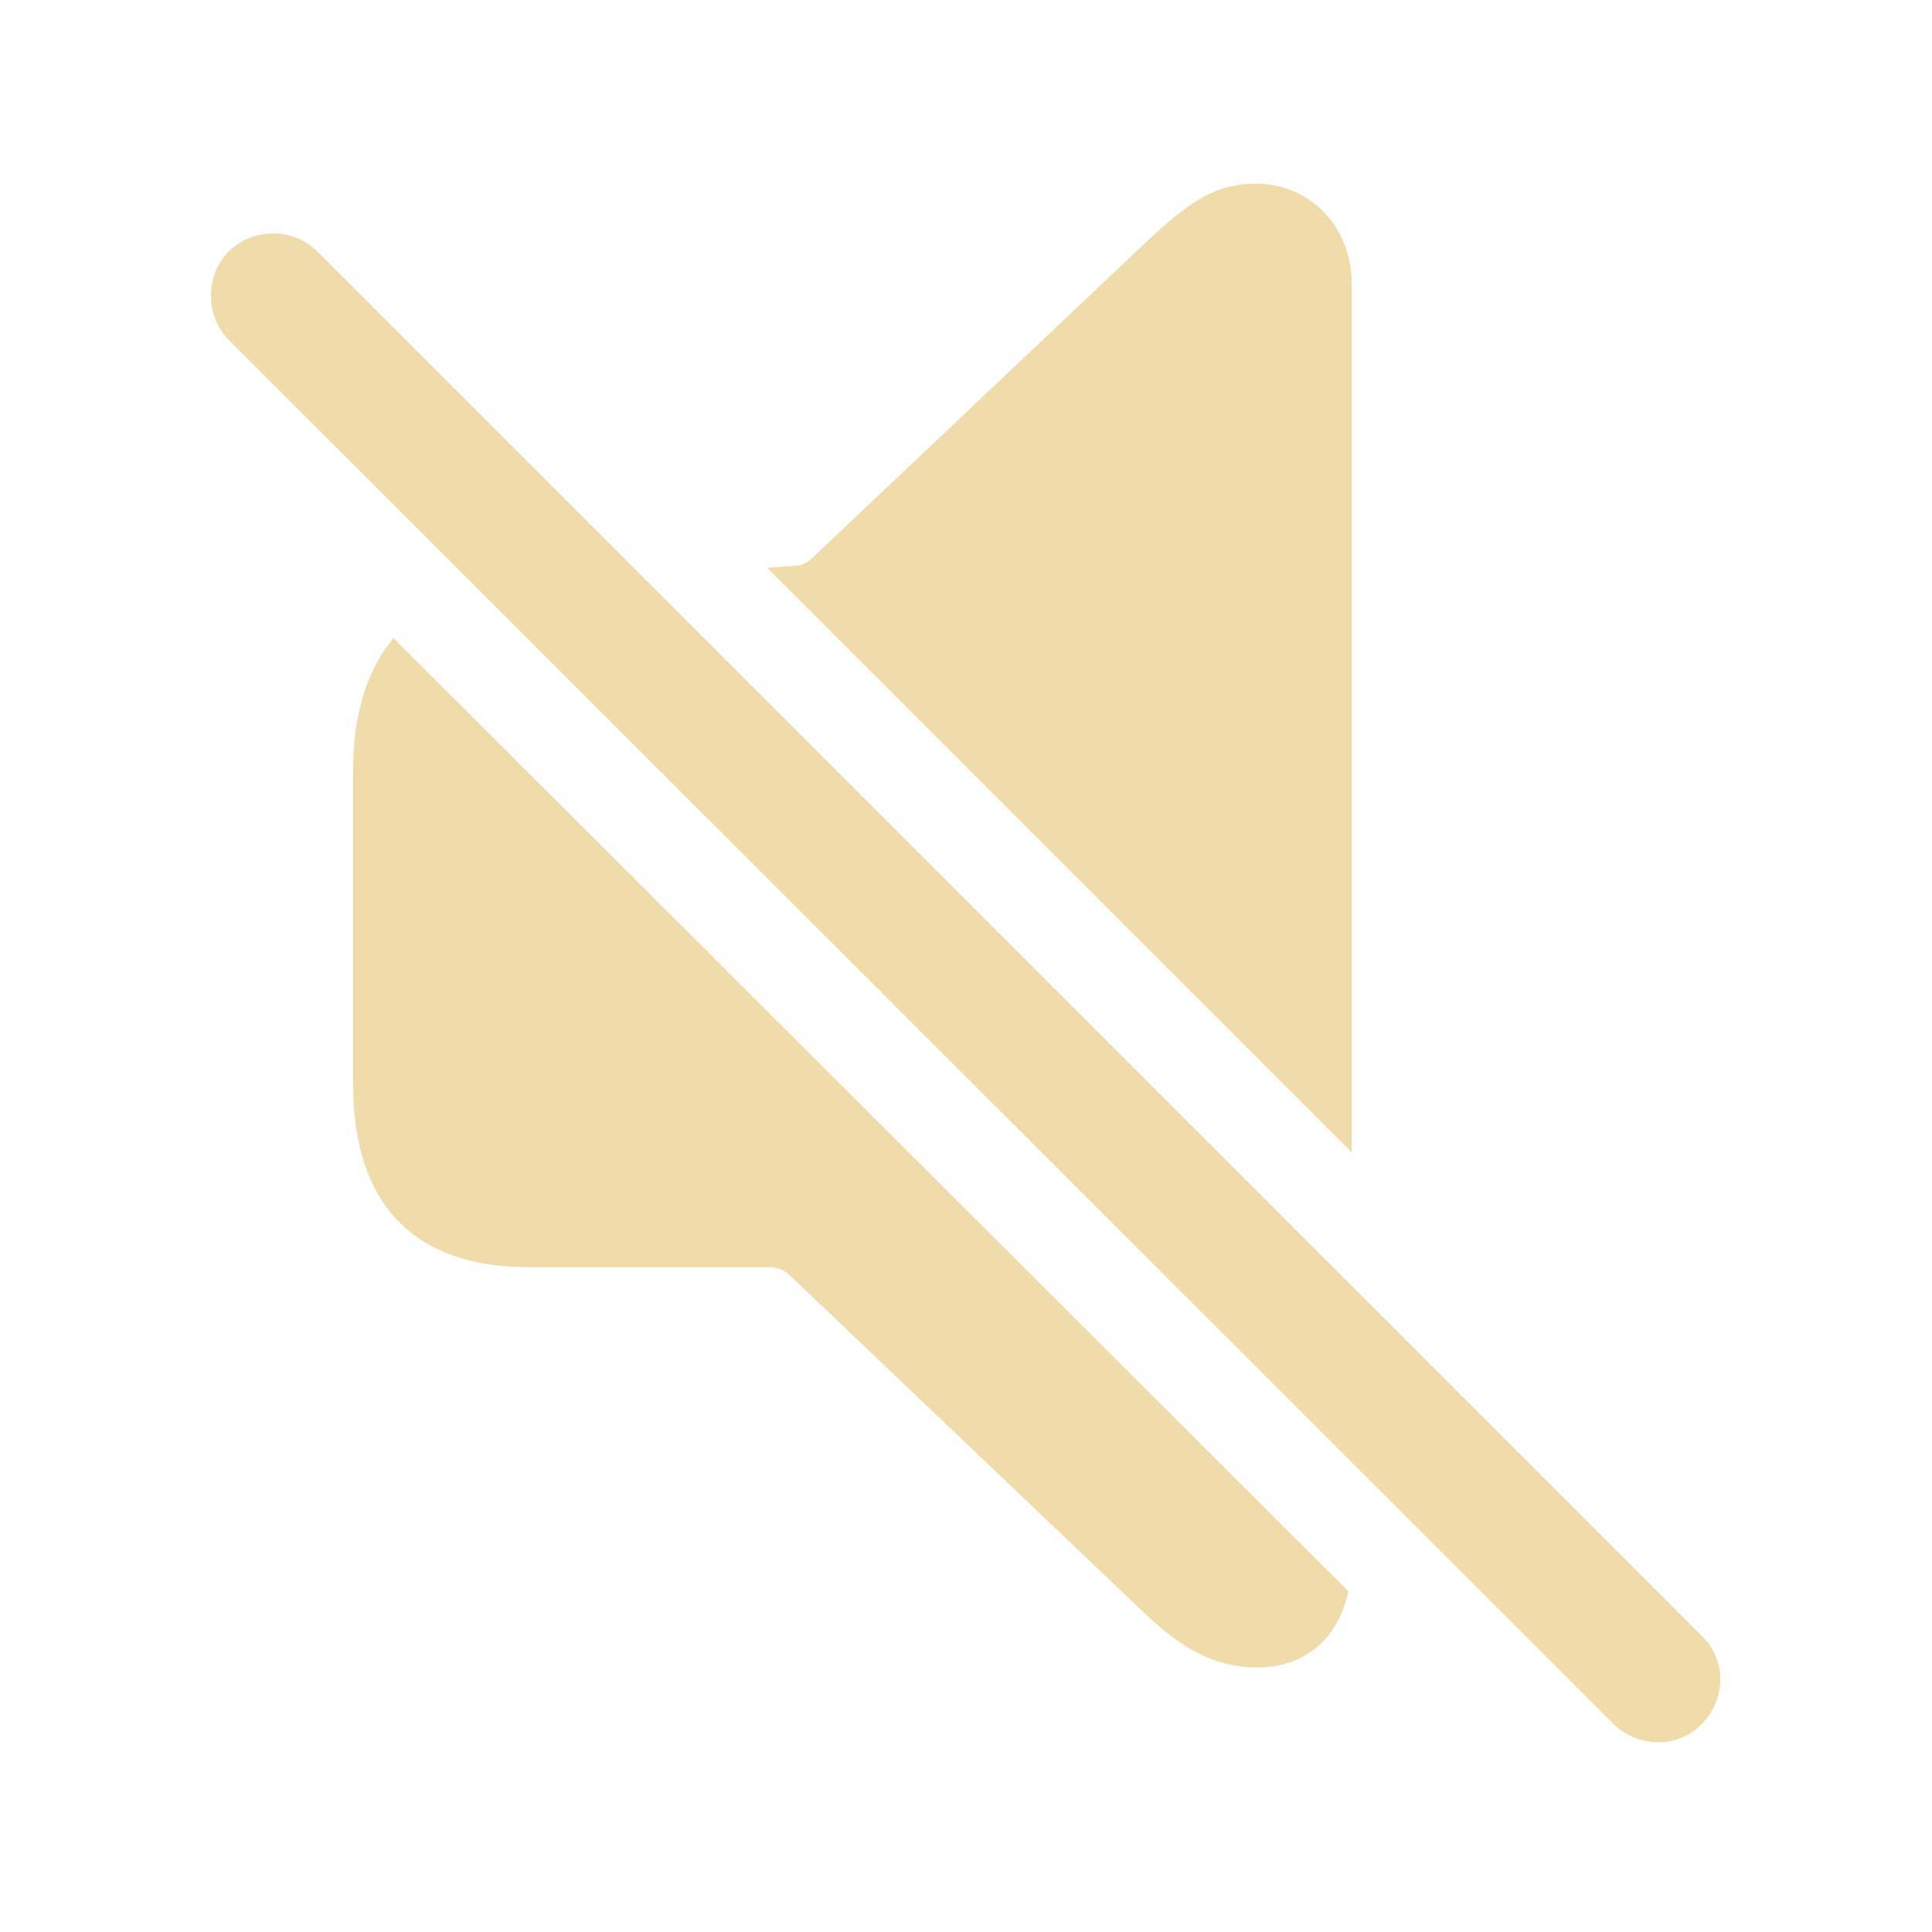
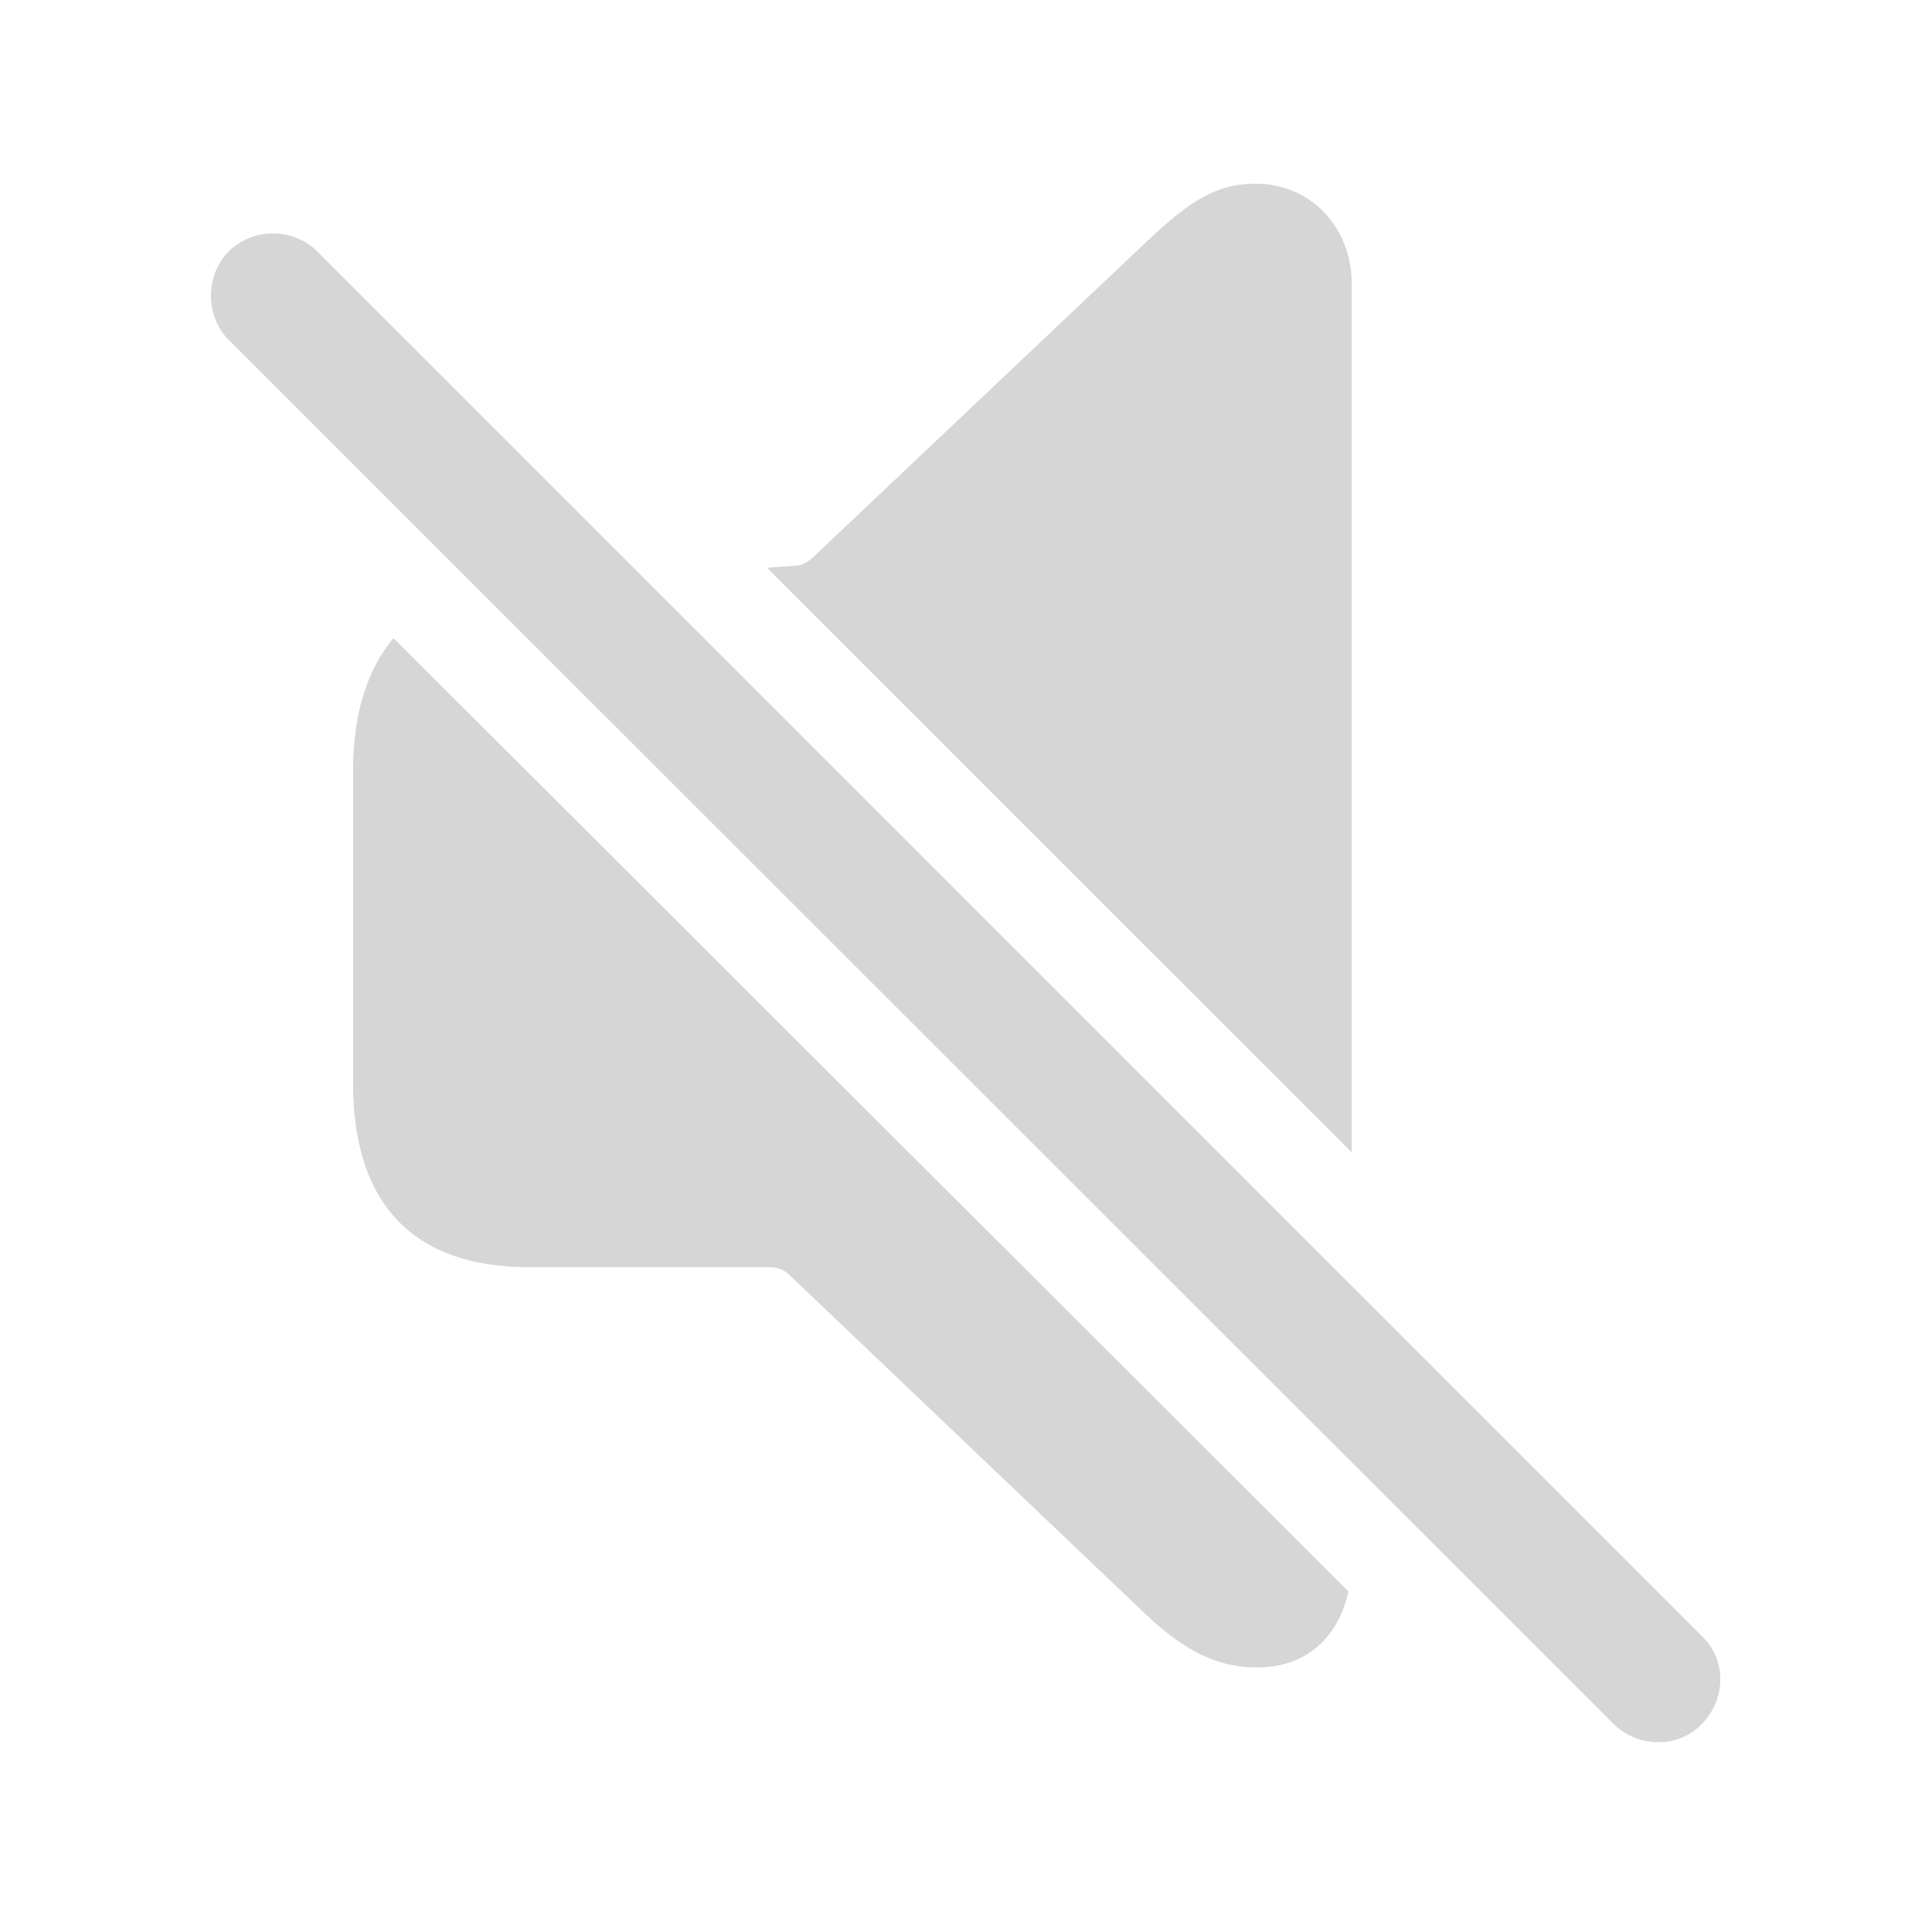
- <svg fill="#F0DBAA" width="120px" height="120px" viewBox="0 0 56 56">
+ <svg fill="#D6D6D6" width="120px" height="120px" viewBox="0 0 56 56">
  <path d="M 39.18 33.402 L 39.18 8.207 C 39.18 6.637 38.031 5.324 36.391 5.324 C 35.242 5.324 34.469 5.84 33.227 7.012 L 23.617 16.105 C 23.477 16.246 23.336 16.34 23.172 16.387 L 22.234 16.457 Z M 46.773 49.973 C 47.5 50.676 48.648 50.676 49.328 49.973 C 50.031 49.246 50.055 48.121 49.328 47.418 L 9.203 7.293 C 8.5 6.59 7.328 6.59 6.625 7.293 C 5.945 7.973 5.945 9.168 6.625 9.848 Z M 36.437 48.332 C 37.82 48.332 38.781 47.512 39.086 46.129 L 11.406 18.496 C 10.656 19.387 10.234 20.676 10.234 22.316 L 10.234 31.41 C 10.234 34.926 12.015 36.73 15.32 36.73 L 22.281 36.73 C 22.515 36.73 22.727 36.801 22.867 36.941 L 33.227 46.809 C 34.352 47.863 35.289 48.332 36.437 48.332 Z" />
</svg>
